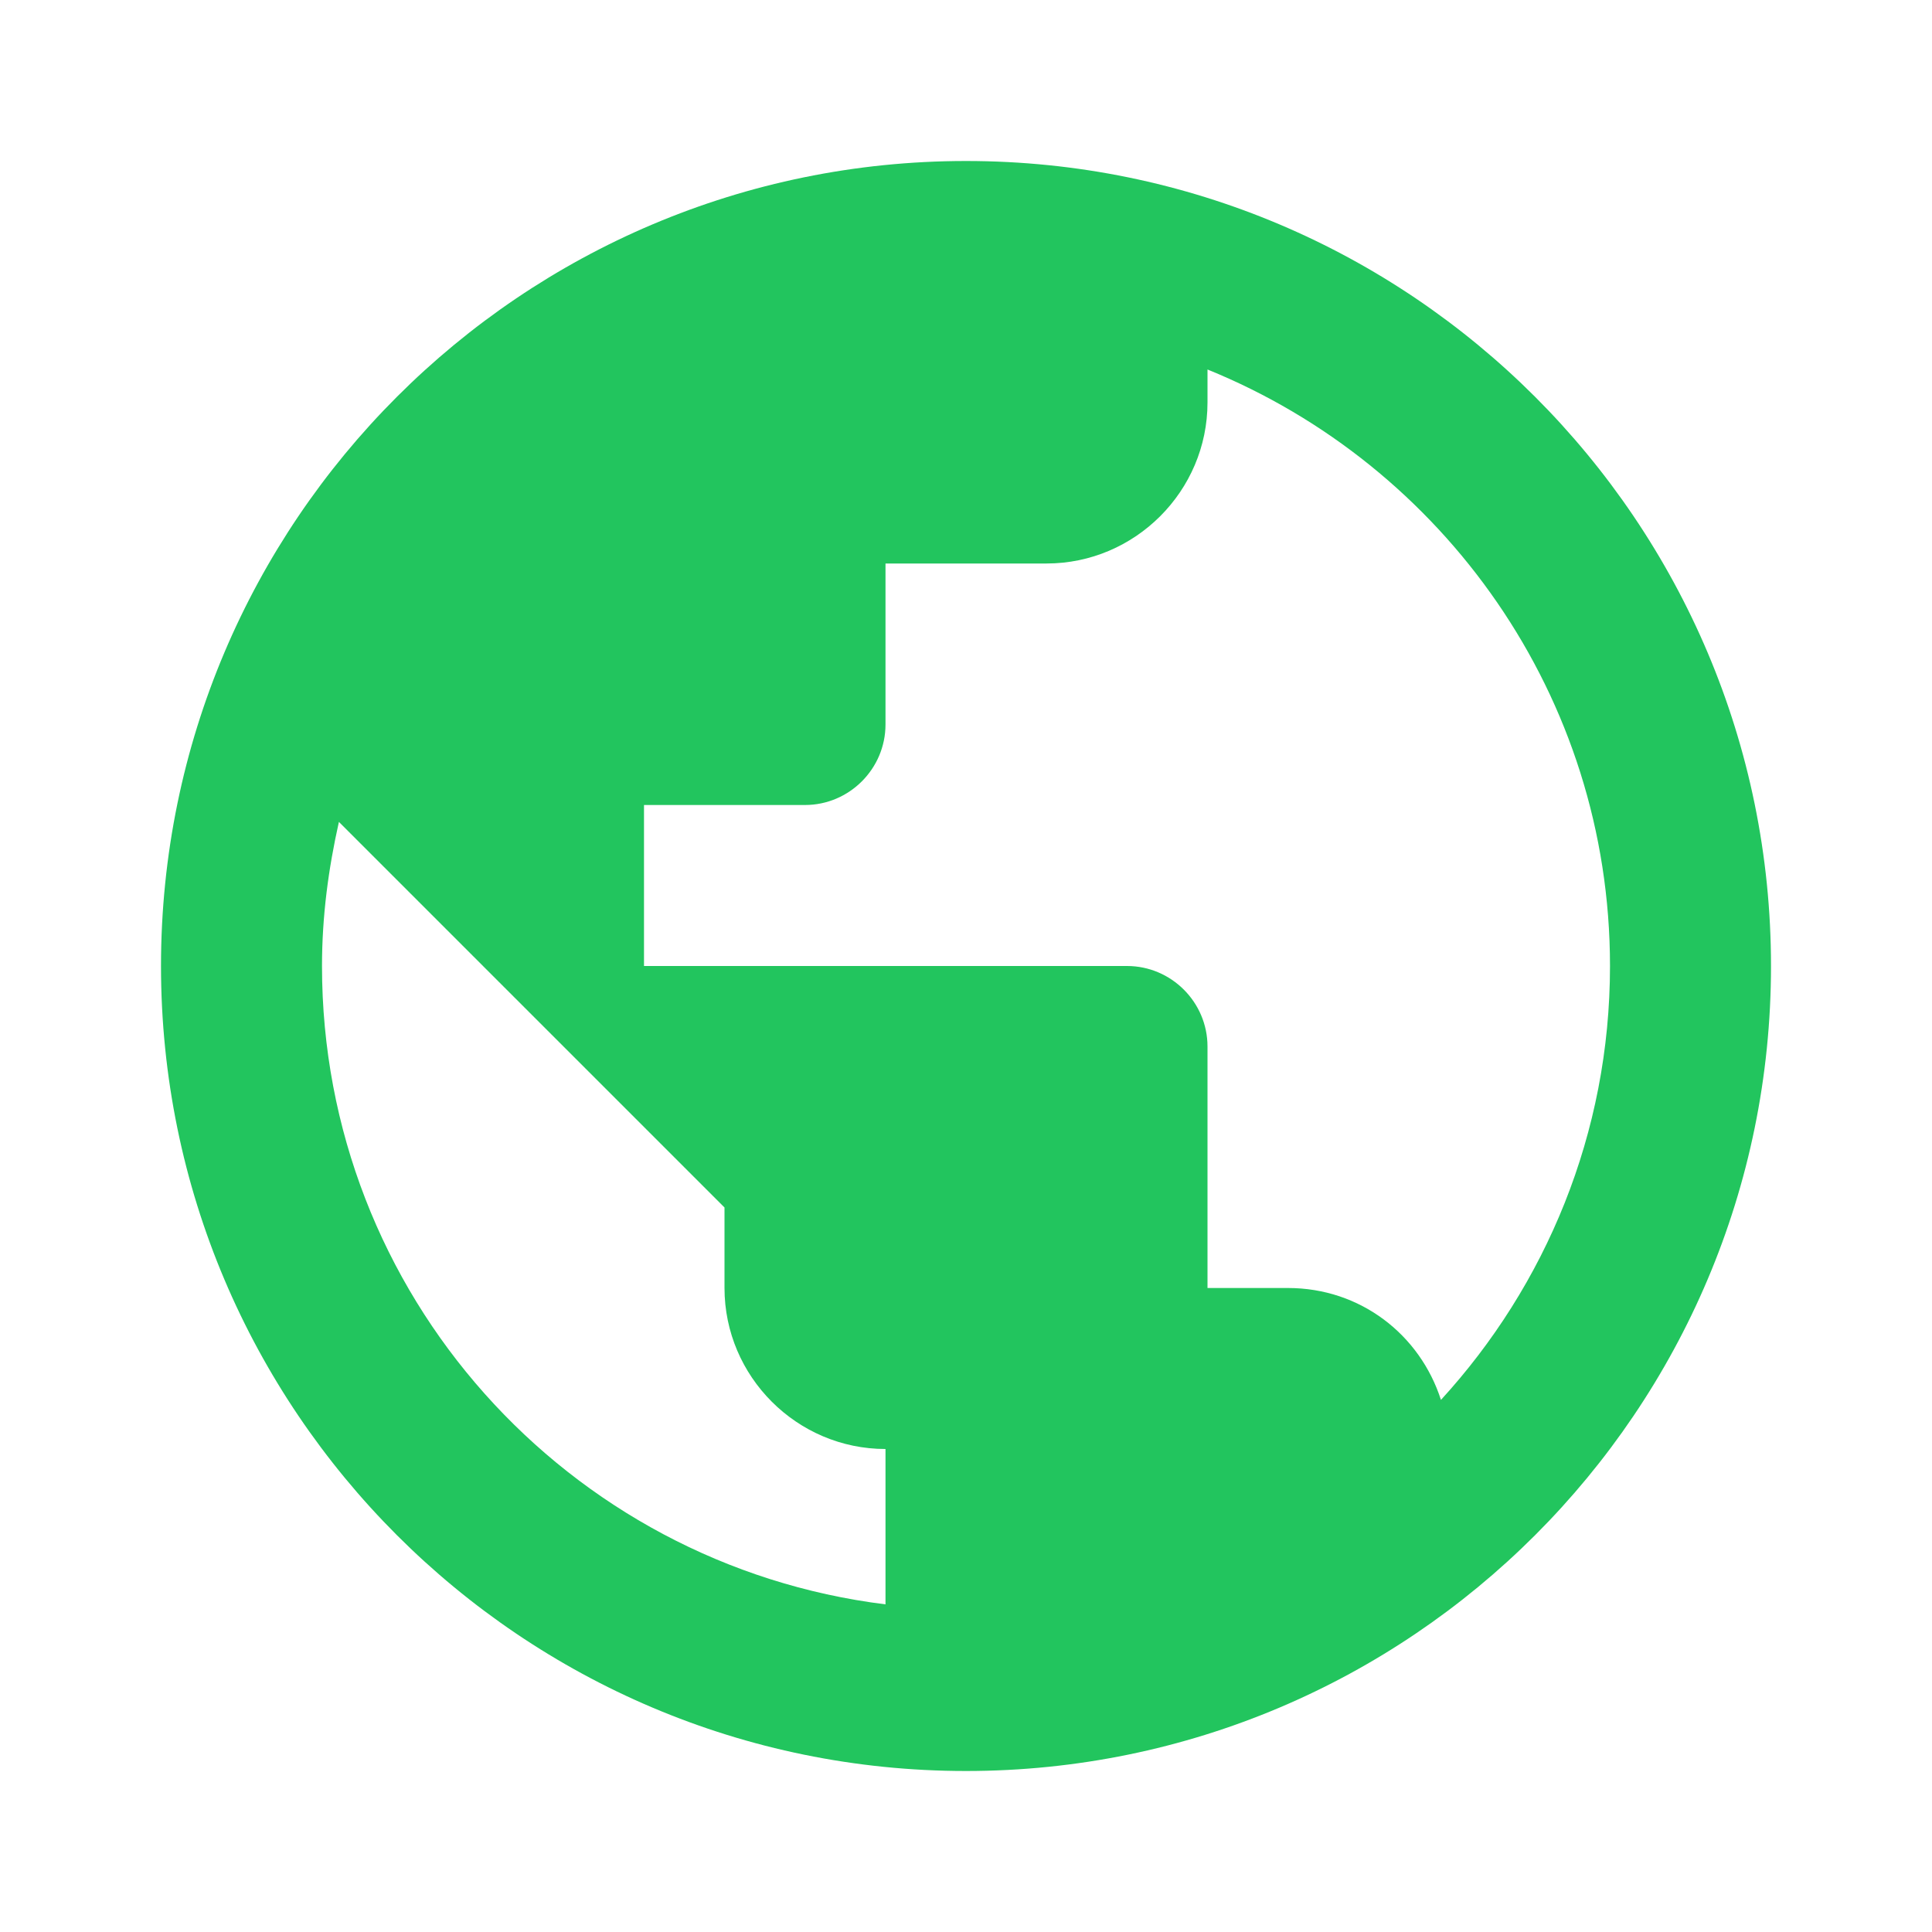
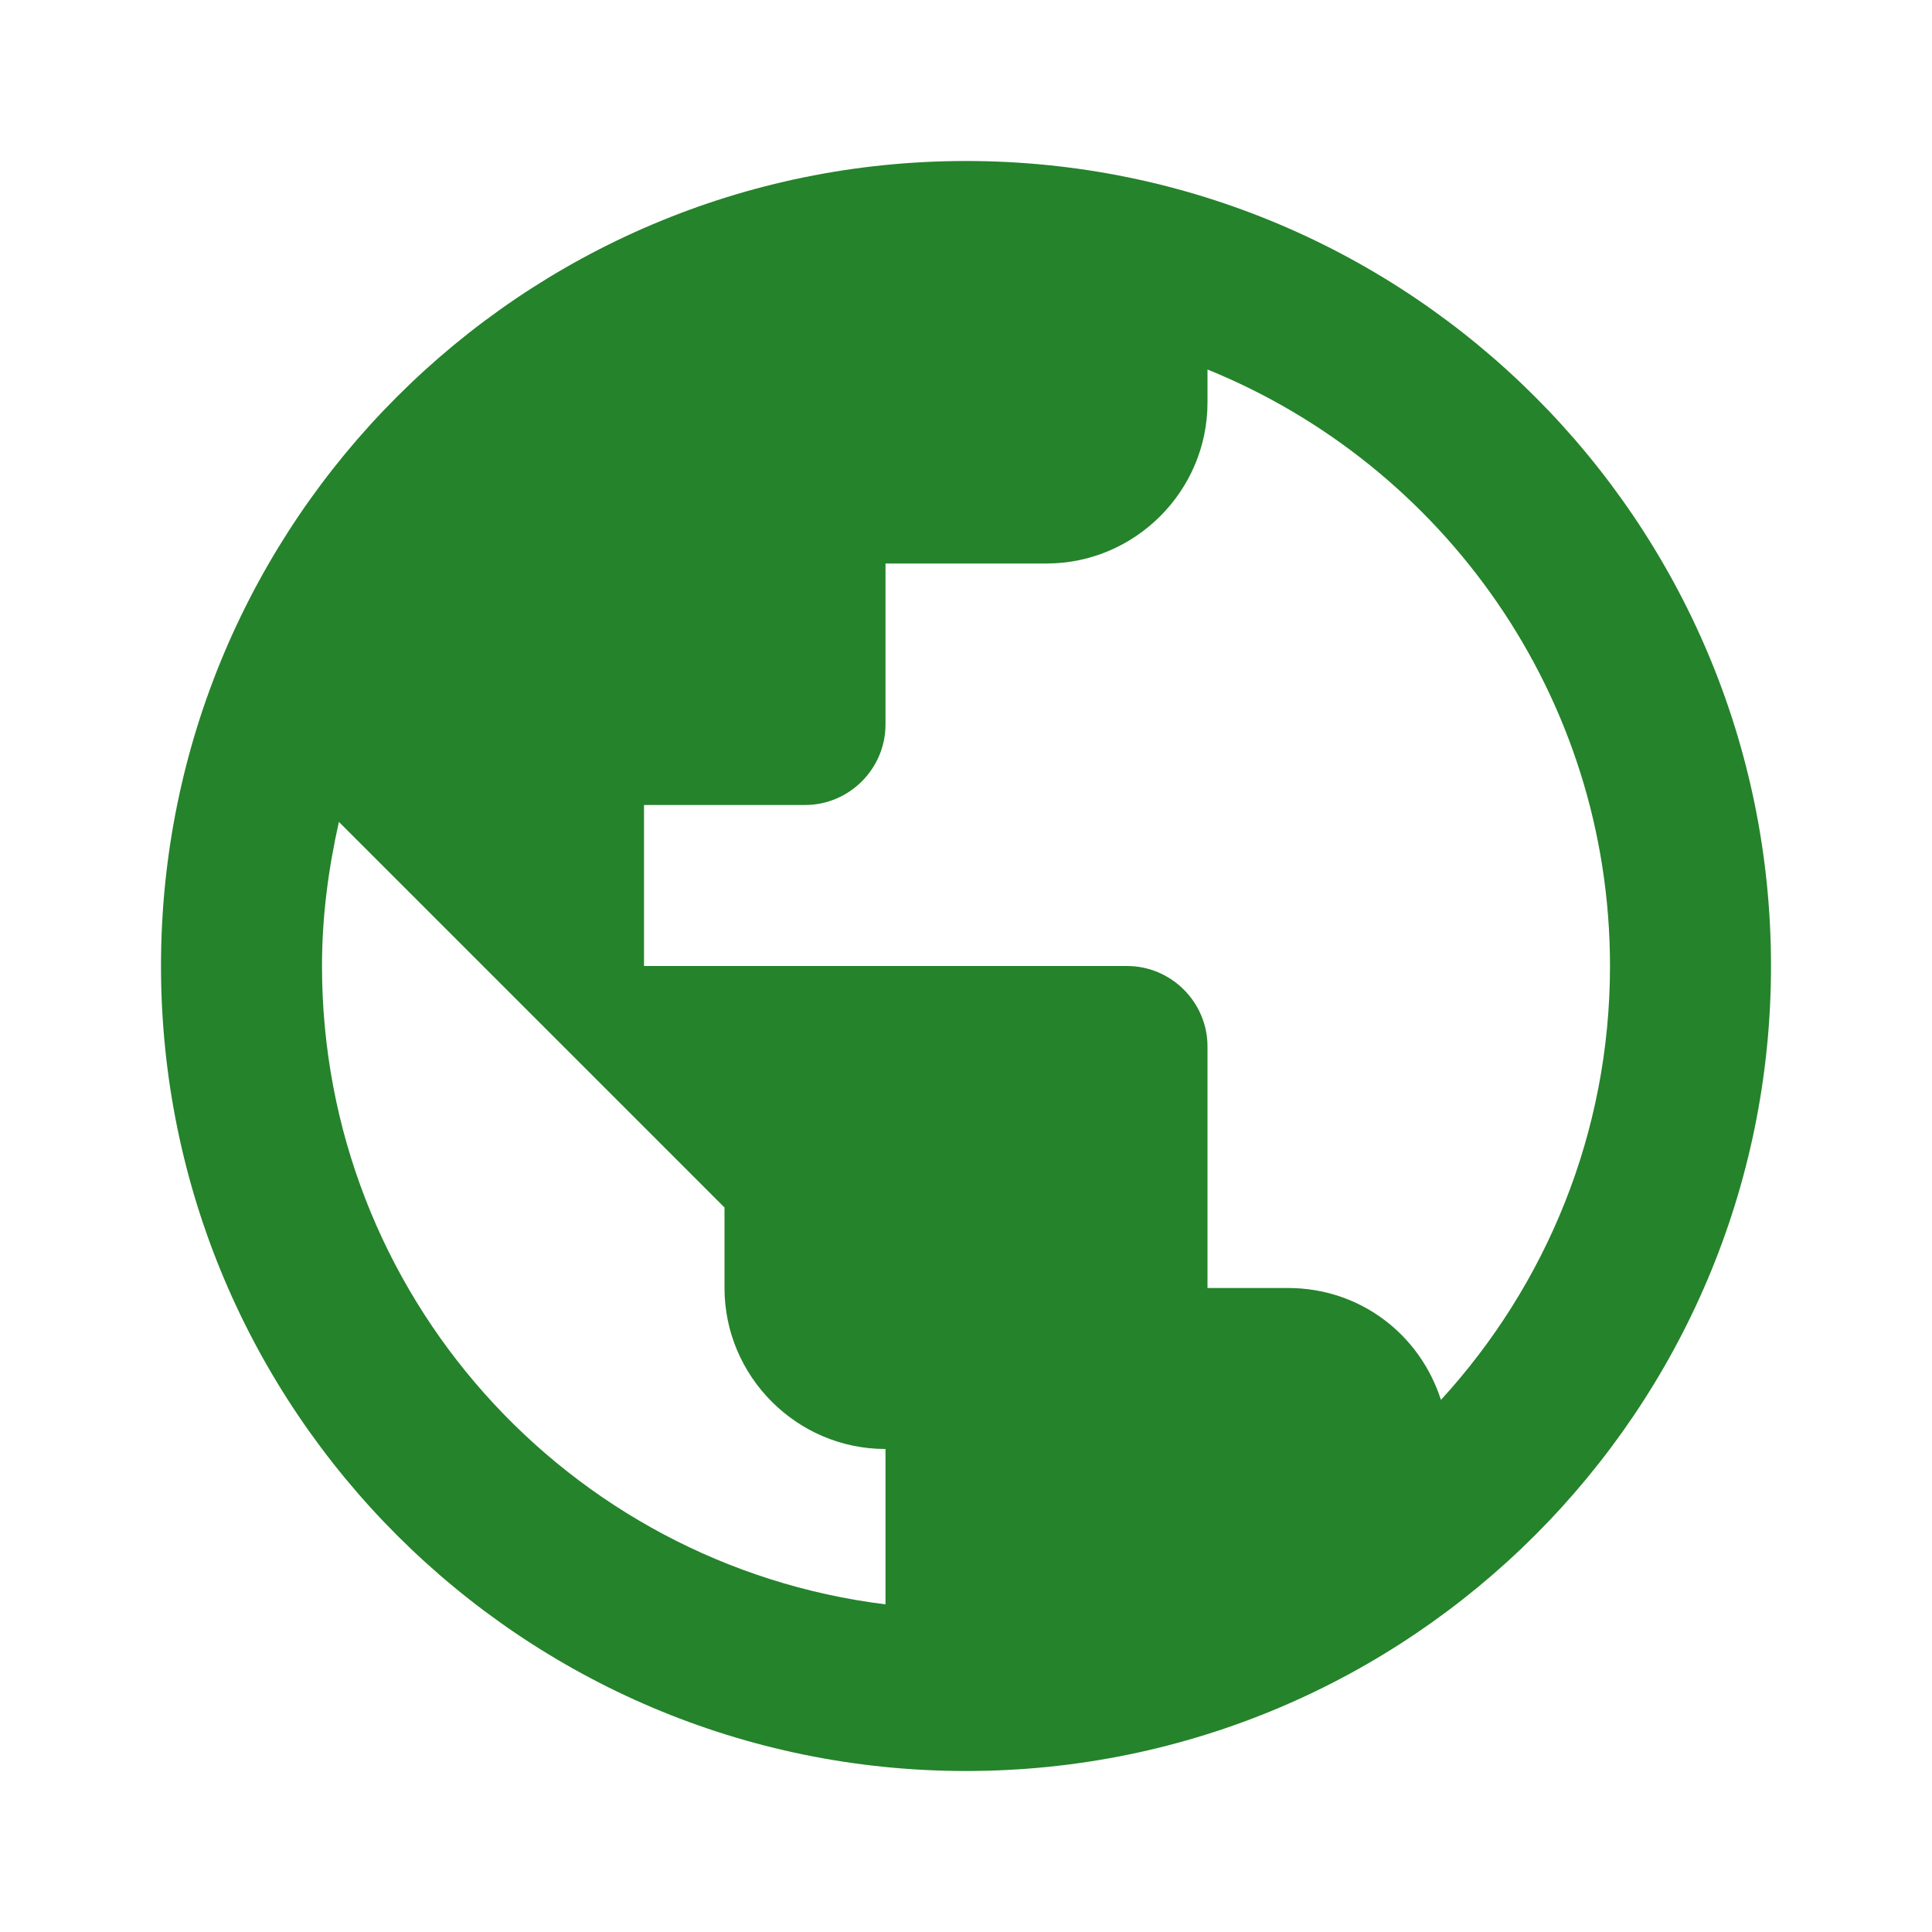
- <svg xmlns="http://www.w3.org/2000/svg" viewBox="0 0 24 24" fill="#22c55e">
+ <svg xmlns="http://www.w3.org/2000/svg" viewBox="0 0 24 24" fill="#25832B">
  <path d="M12 2C6.48 2 2 6.48 2 12s4.48 10 10 10 10-4.48 10-10S17.52 2 12 2zm-1 17.93c-3.95-.49-7-3.85-7-7.93 0-.62.08-1.21.21-1.79L9 15v1c0 1.1.9 2 2 2v1.93zm6.9-2.54c-.26-.81-1-1.39-1.9-1.39h-1v-3c0-.55-.45-1-1-1H8v-2h2c.55 0 1-.45 1-1V7h2c1.1 0 2-.9 2-2v-.41c2.93 1.19 5 4.06 5 7.41 0 2.08-.8 3.97-2.1 5.39z" />
</svg>
